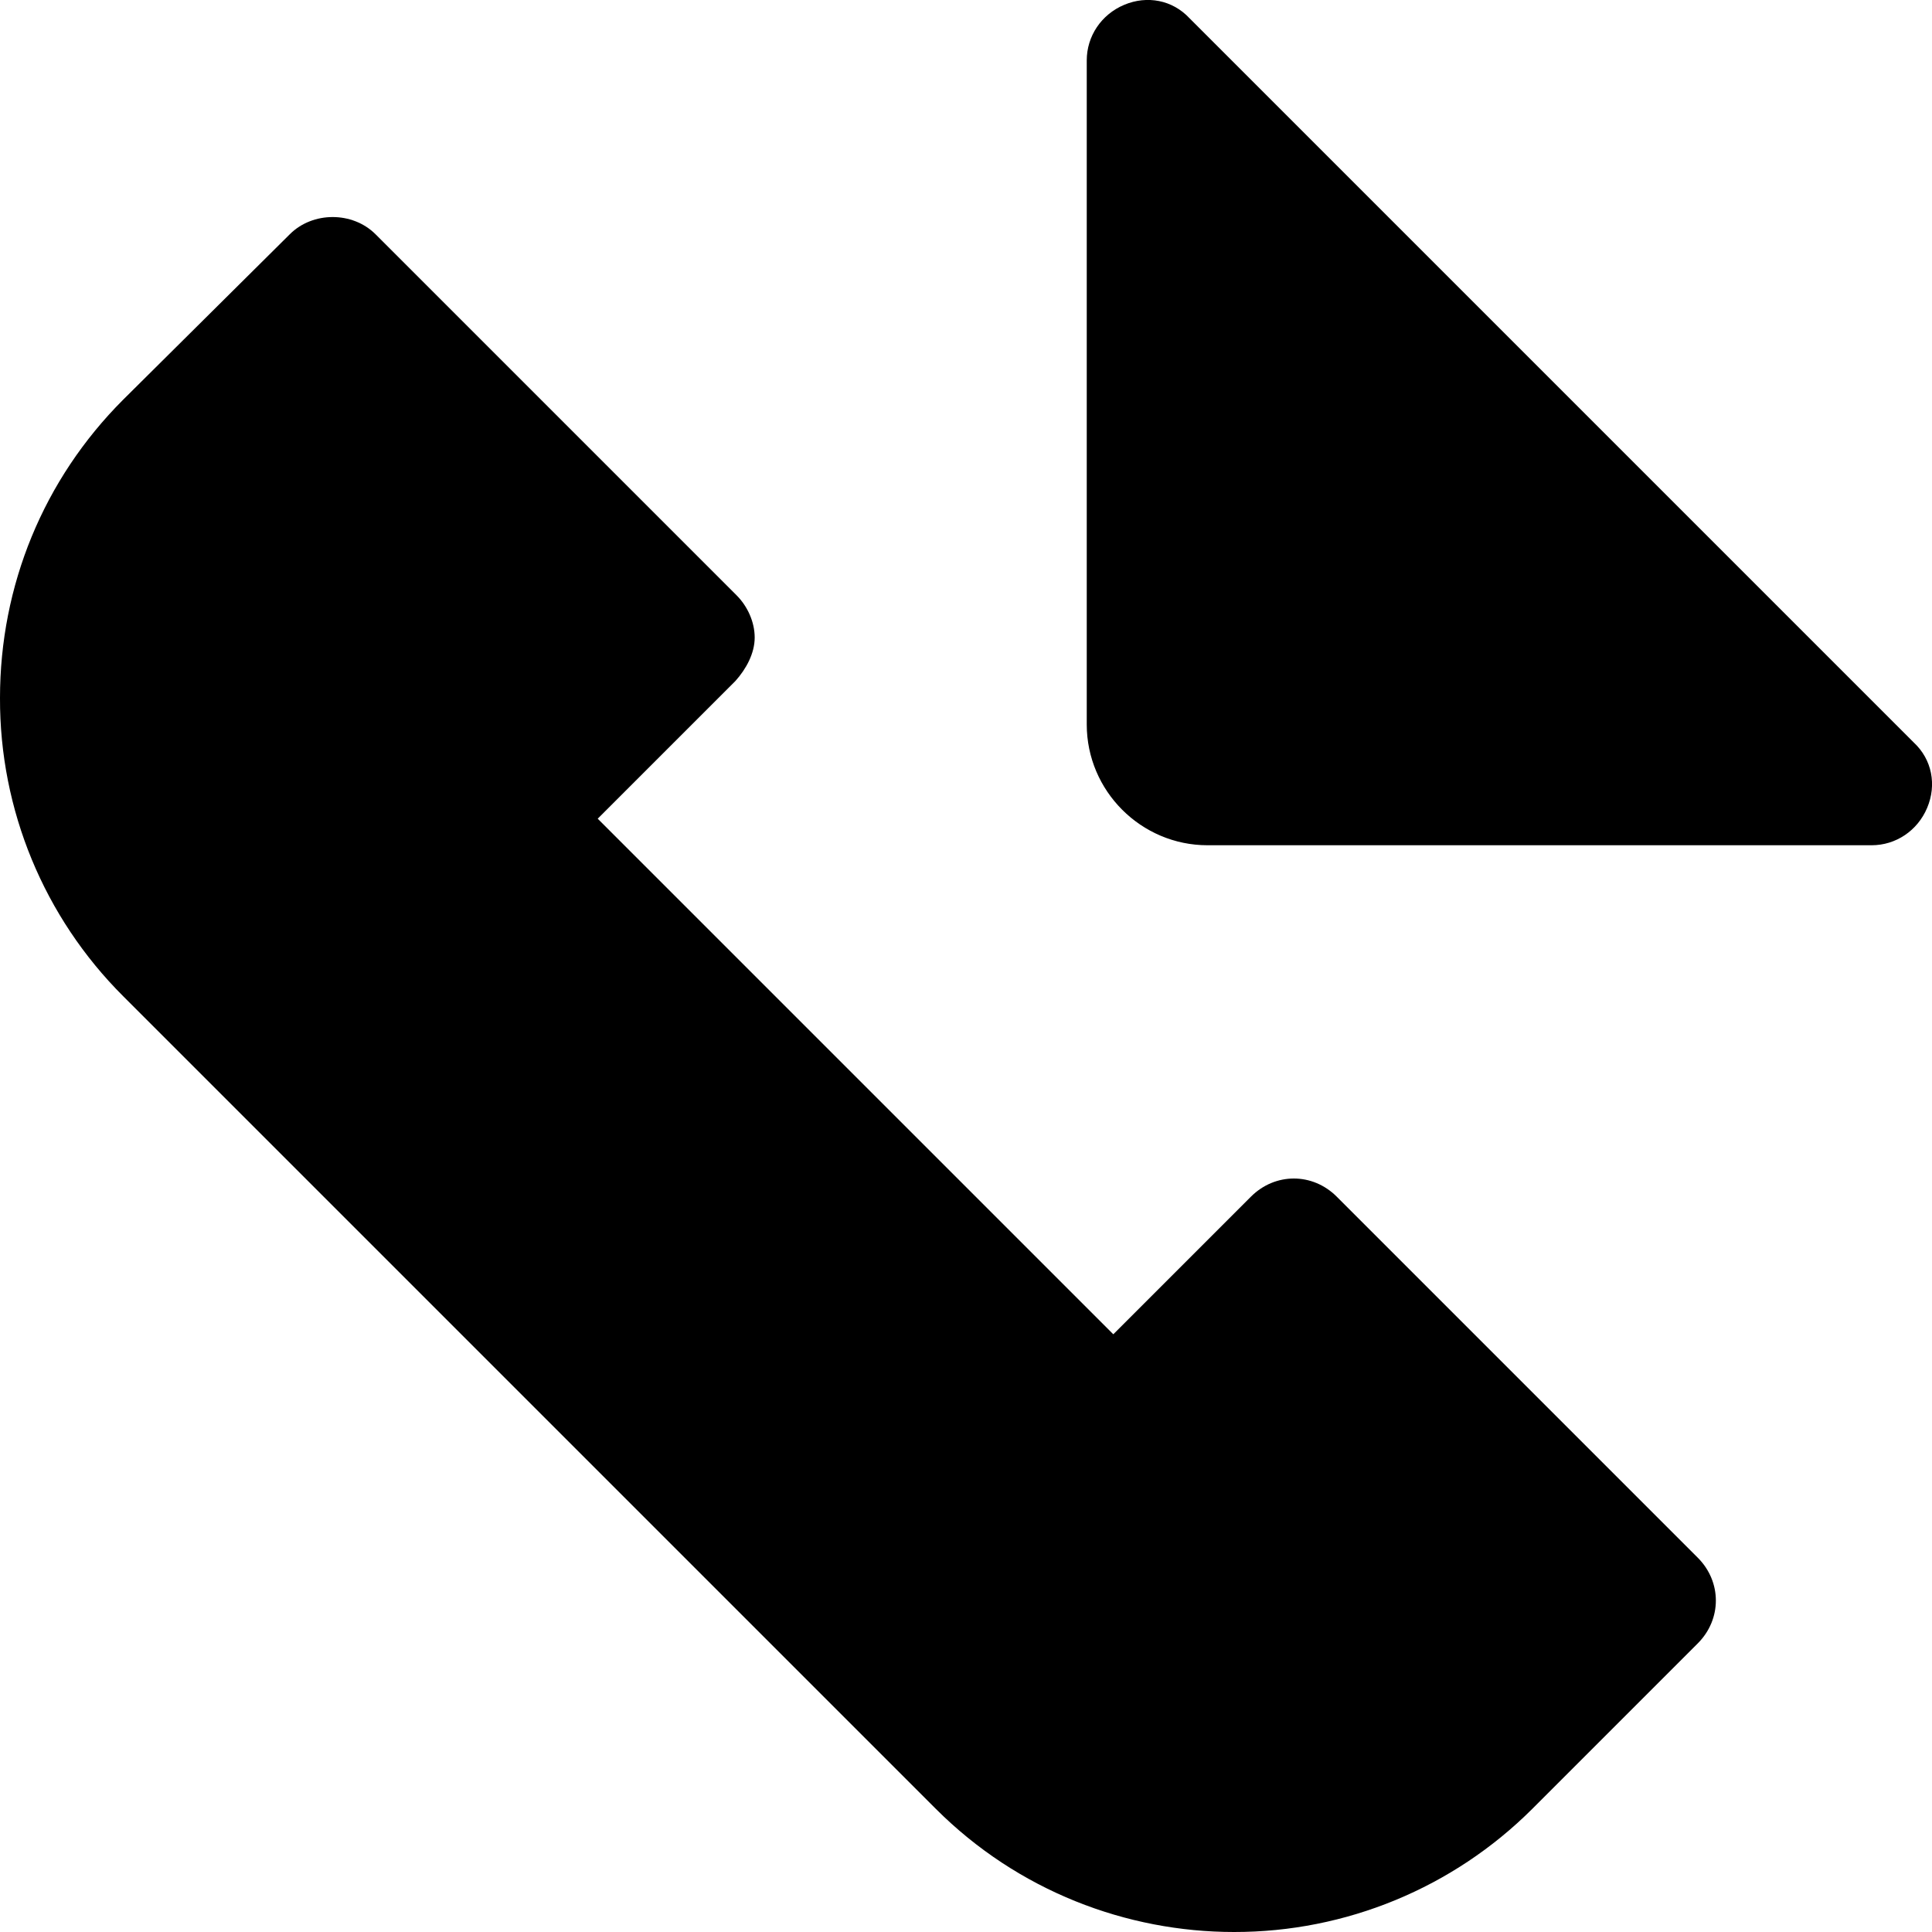
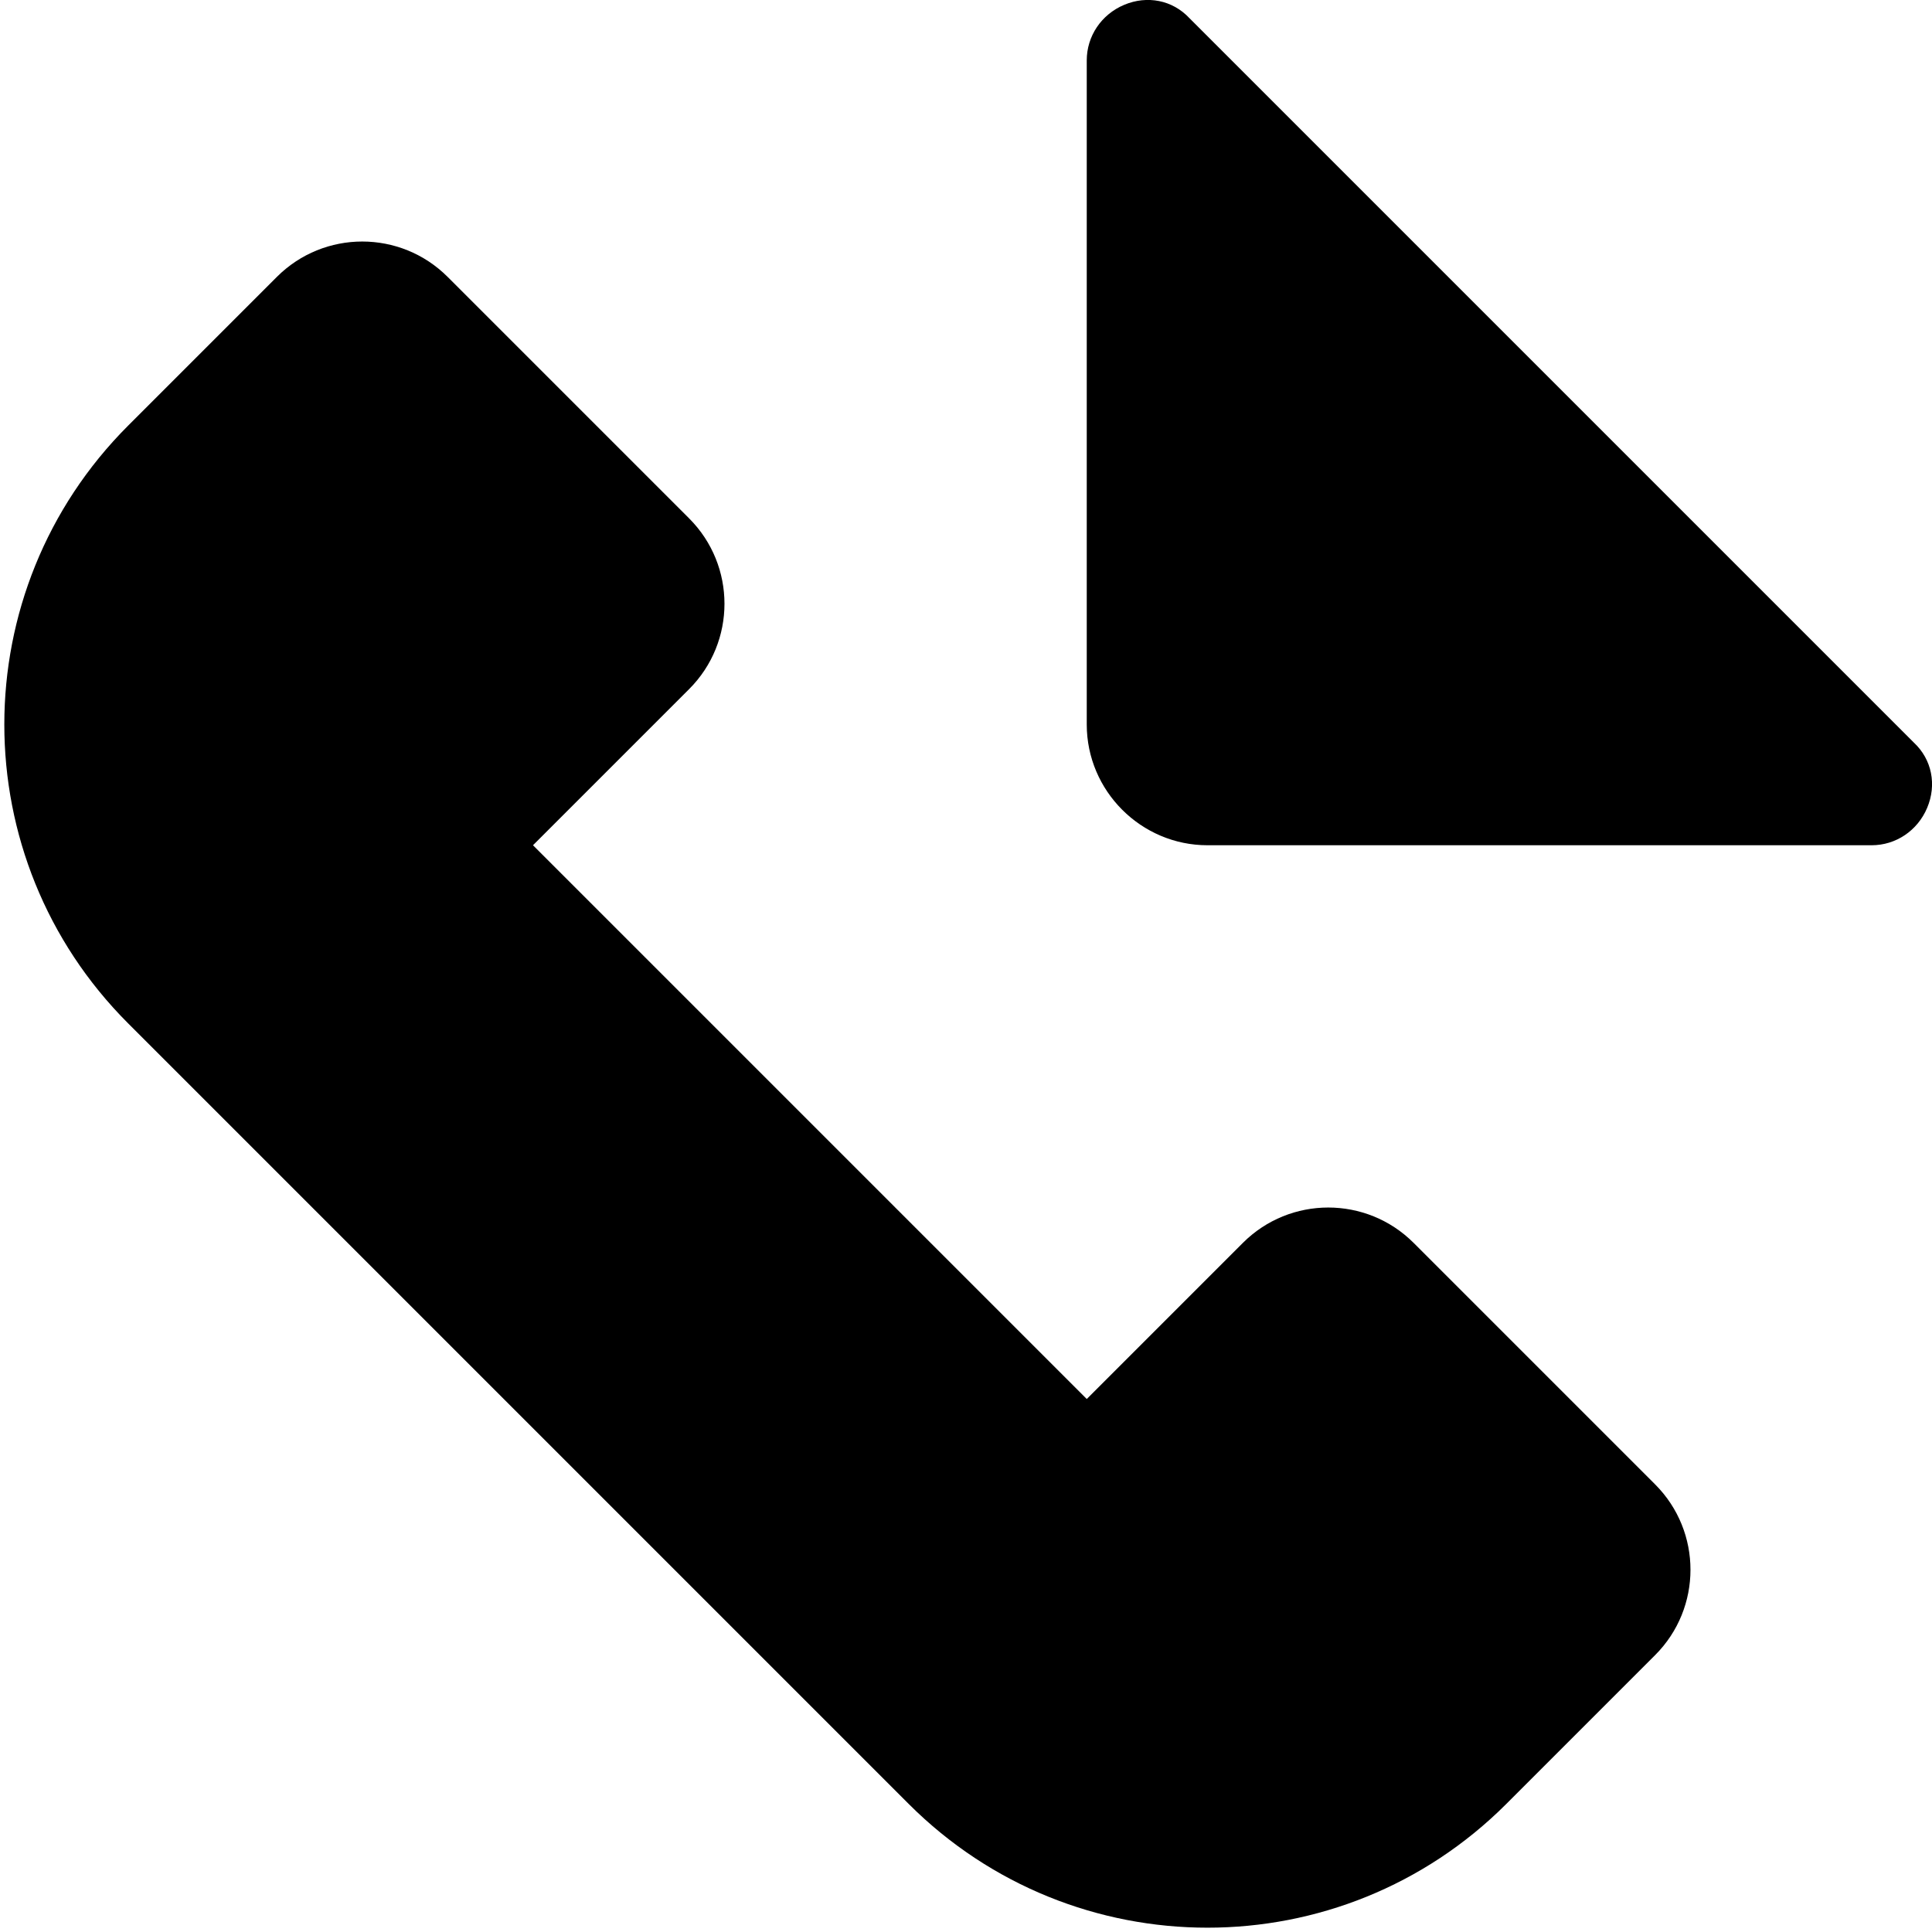
<svg xmlns="http://www.w3.org/2000/svg" width="16" height="16" focusable="false" viewBox="0 0 16 16">
-   <path fill="currentColor" d="M10.22 16c-.89 0-1.79-.34-2.47-1.02L1.02 8.25A3.472 3.472 0 010 5.78c0-.93.36-1.81 1.02-2.47L2.4 1.94c.19-.19.52-.19.71 0L6.1 4.93c.09.09.15.22.15.35s-.07.26-.16.36L4.95 6.78l4.27 4.27 1.14-1.14c.2-.2.51-.2.71 0l2.99 2.99c.2.2.2.51 0 .71l-1.37 1.37A3.49 3.49 0 0110.22 16zm5.28-9H10c-.55 0-1-.45-1-1V.5c0-.2.12-.38.31-.46s.4-.04.54.11l6 6c.15.14.19.35.11.54S15.7 7 15.5 7z" />
+   <path fill="currentColor" d="M10.293 10.293a1 1 0 011.414 0l2 2a1 1 0 010 1.414l-1.232 1.232a3.5 3.5 0 01-4.95 0L1.061 8.475a3.5 3.5 0 010-4.95l1.232-1.232a1 1 0 011.414 0l2 2a1 1 0 010 1.414L4.414 7 9 11.586l1.293-1.293zM15.5 7H10c-.55 0-1-.45-1-1V.5c0-.2.12-.38.31-.46.19-.08.4-.04.54.11l6 6c.15.14.19.35.11.54-.08.19-.26.31-.46.31z" />
</svg>
